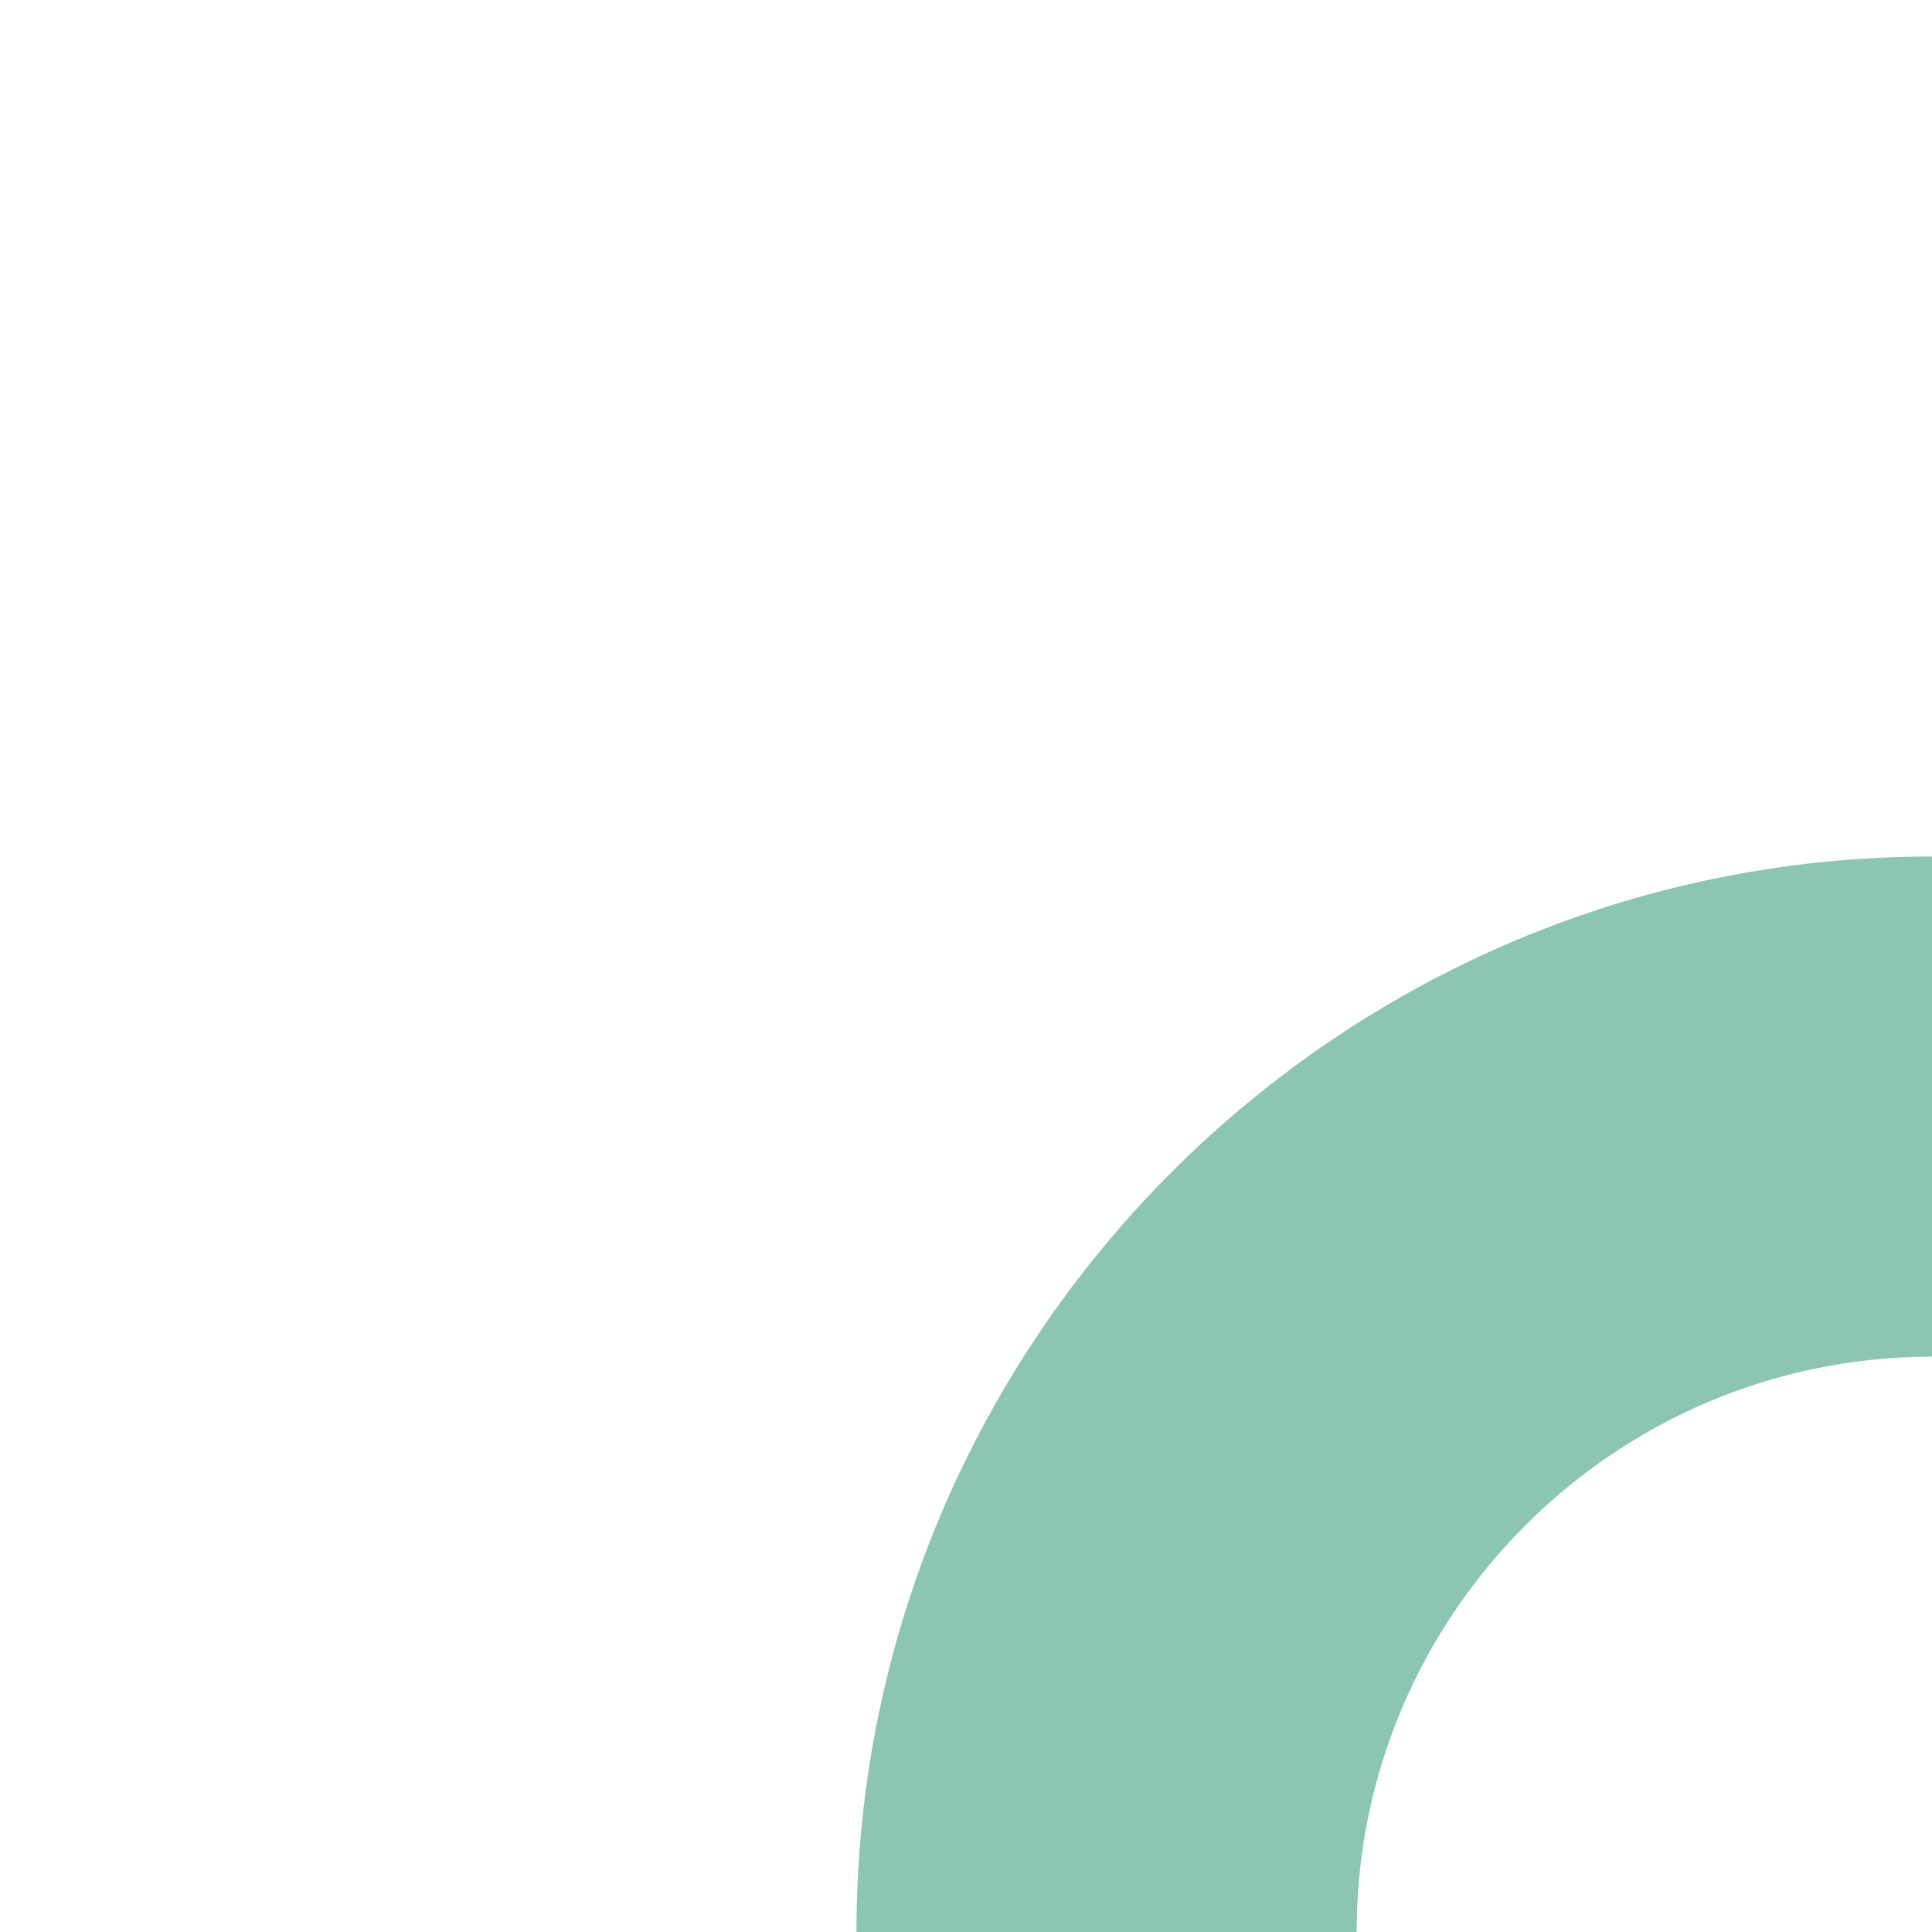
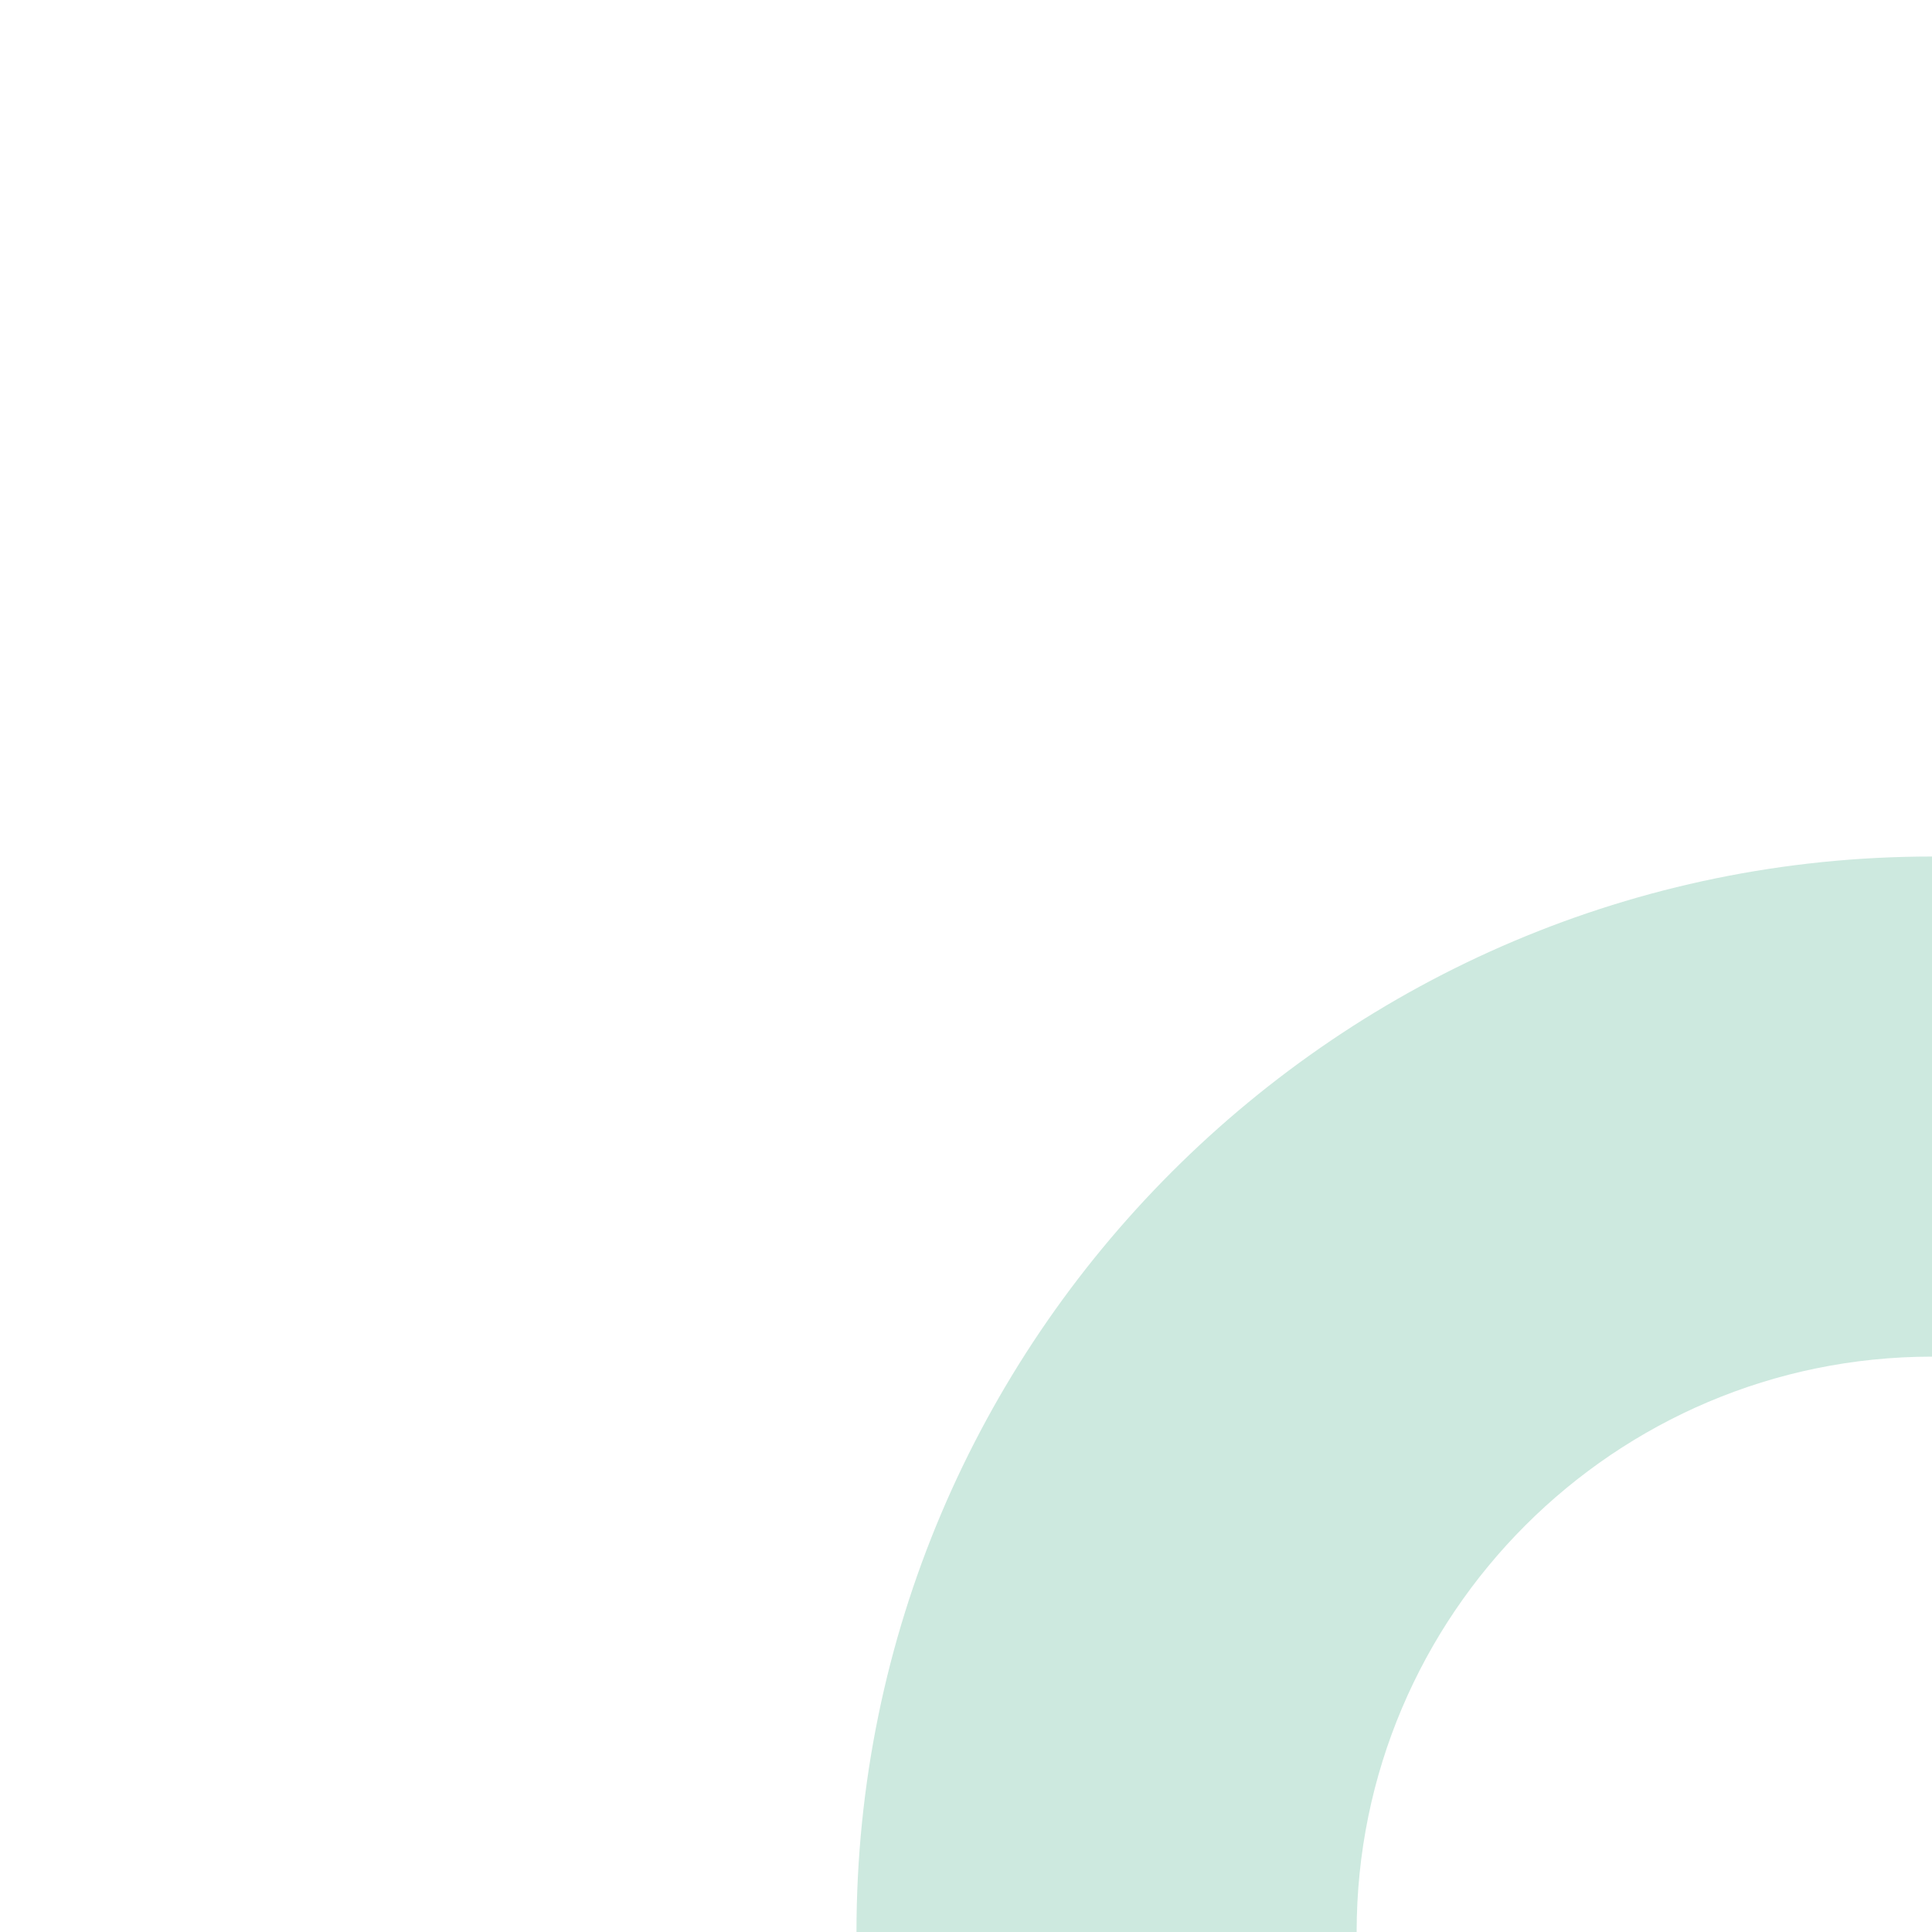
<svg xmlns="http://www.w3.org/2000/svg" width="900px" height="900px" viewBox="0 0 900 900" version="1.1">
  <g id="bg8" stroke="none" stroke-width="1" fill="none" fill-rule="evenodd">
    <g id="Bergesen-nyanser1-nyanser" transform="translate(570, 569.71) scale(-1, 1) translate(-570, -569.71) translate(240, 239.21)" fill-rule="nonzero">
      <g id="Layer_2">
        <rect id="Rectangle" x="0" y="0.79" width="660" height="660" />
      </g>
    </g>
-     <g id="Bergesen11" transform="translate(649, 649.5) rotate(-180) translate(-649, -649.5) translate(398, 399)" fill="#8CC5B0" fill-rule="nonzero">
+     <g id="Bergesen11" transform="translate(649, 649.5) rotate(-180) translate(-649, -649.5) translate(398, 399)" fill="#CDE9DF" fill-rule="nonzero">
      <path d="M268.021,0 C268.021,147.784 147.784,268.021 0,268.021 L0,501 C276.271,501 501.02,276.25 501.02,0 L268.021,0 Z" id="Path" />
    </g>
  </g>
</svg>
